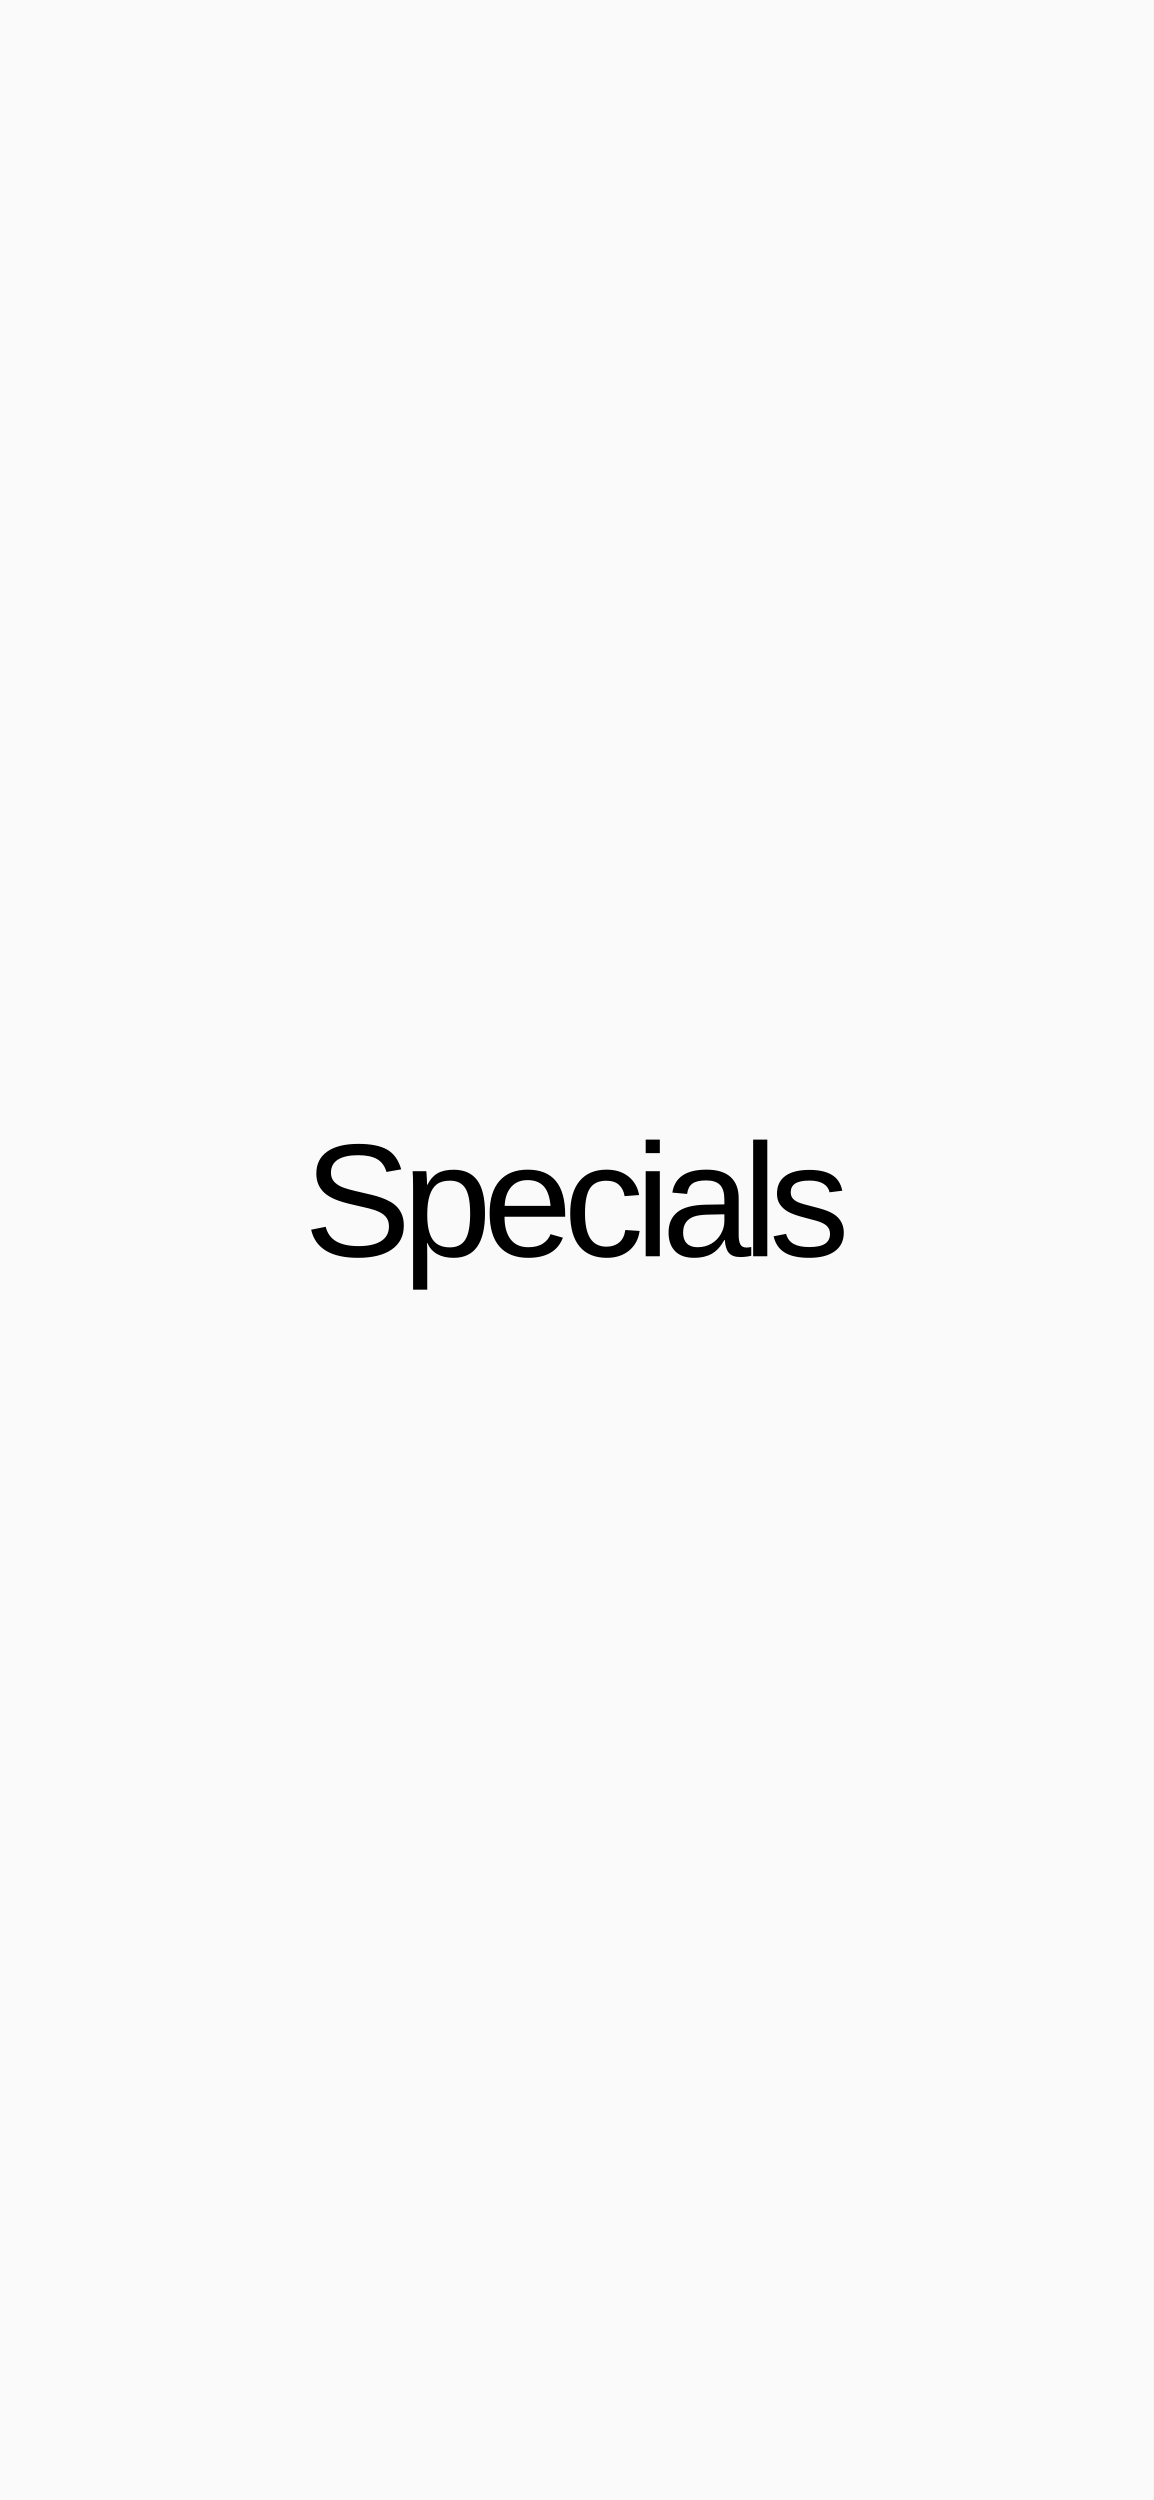
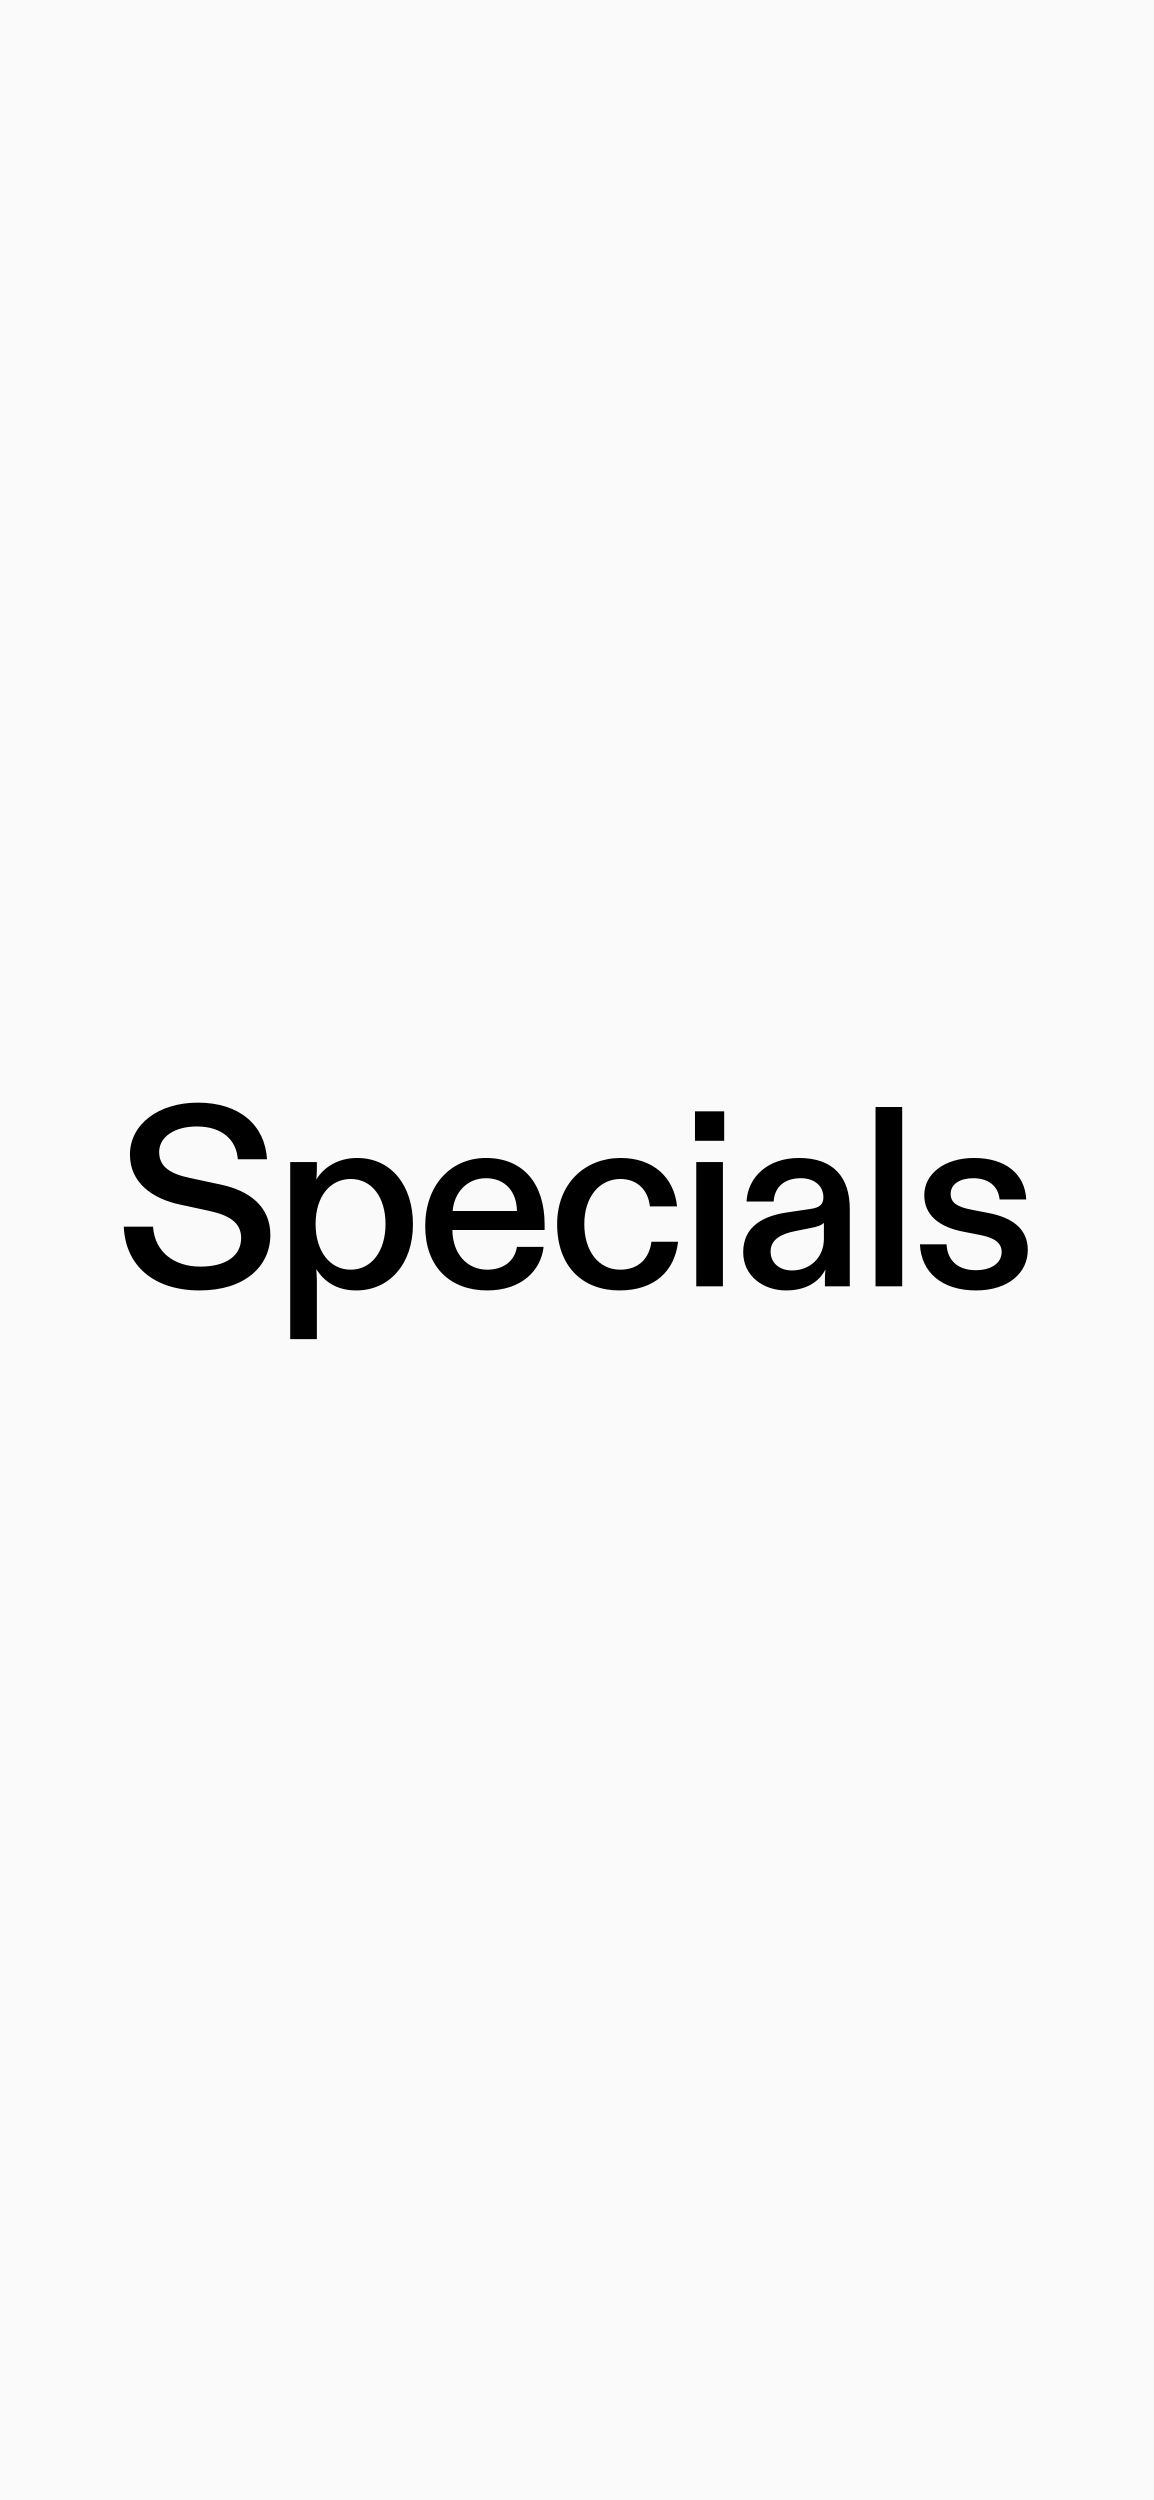
- <svg xmlns="http://www.w3.org/2000/svg" width="1290" height="2796" viewBox="0 0 1290 2796">
-   <rect width="1290" height="2796" fill="#fafafa" />
-   <text x="645" y="1405" fill="#000" font-family="ABC Diatype Cyrillic Trial, Helvetica Neue, Arial, sans-serif" font-size="180" font-weight="500" letter-spacing="-10" text-anchor="middle">Specials</text>
+ <svg xmlns="http://www.w3.org/2000/svg" width="1290" height="2796" viewBox="0 0 1290 2796" fill="none">
+   <g clip-path="url(#clip0_10441_174)">
+     <path d="M1290 0H0V2796H1290V0Z" fill="#FAFAFA" />
+     <path d="M223.272 1443.23C171.981 1443.23 140.175 1415.43 138.456 1371.88H171.122C173.127 1400.53 194.905 1416.58 224.132 1416.58C251.926 1416.58 269.692 1405.12 269.692 1384.48C269.692 1367.29 256.224 1358.98 233.301 1354.11L201.495 1347.23C170.262 1340.64 145.333 1322.59 145.333 1291.36C145.333 1257.26 177.426 1233.19 221.266 1233.19C267.973 1233.19 296.34 1258.41 298.633 1296.52H265.967C264.534 1275.31 248.774 1259.84 220.12 1259.84C195.764 1259.84 177.999 1271.01 177.999 1288.49C177.999 1304.83 190.32 1312.85 212.384 1317.43L247.055 1324.88C278.288 1331.47 302.358 1348.95 302.358 1381.05C302.358 1416.29 273.704 1443.23 223.272 1443.23ZM324.58 1497.67V1299.67H354.381V1307.69C354.381 1311.42 354.094 1314.85 353.808 1319.15C362.117 1305.4 378.164 1295.08 399.368 1295.08C437.764 1295.08 461.834 1326.03 461.834 1369.3C461.834 1414 435.185 1443.23 398.508 1443.23C376.731 1443.23 362.69 1433.48 353.808 1419.44L354.381 1431.76V1497.67H324.58ZM392.204 1420.02C415.701 1420.02 431.174 1399.1 431.174 1369.01C431.174 1339.5 416.274 1318.58 392.204 1318.58C369.281 1318.58 352.948 1338.06 352.948 1369.01C352.948 1399.38 368.994 1420.02 392.204 1420.02ZM544.906 1443.23C503.358 1443.23 475.563 1416.86 475.563 1371.3C475.563 1325.46 504.217 1295.08 543.474 1295.08C585.595 1295.08 609.092 1324.31 609.092 1369.3V1375.6H505.937C506.223 1402.54 522.556 1420.02 544.906 1420.02C560.953 1420.02 575.28 1412.28 578.145 1394.51H607.945C605.08 1420.88 583.303 1443.23 544.906 1443.23ZM578.145 1354.4C577.859 1332.62 564.964 1317.72 543.474 1317.72C522.269 1317.72 507.942 1333.77 506.223 1354.4H578.145ZM692.739 1443.23C651.764 1443.23 623.11 1416.58 623.11 1369.01C623.11 1323.74 654.056 1295.08 694.172 1295.08C730.849 1295.08 754.059 1317.15 757.211 1349.24H726.838C725.119 1332.33 713.943 1318.58 693.885 1318.58C670.389 1318.58 653.483 1338.64 653.483 1369.01C653.483 1399.38 669.529 1420.02 693.599 1420.02C714.516 1420.02 726.265 1407.12 728.557 1388.78H758.357C754.632 1421.45 732.282 1443.23 692.739 1443.23ZM778.693 1438.64V1299.67H808.493V1438.64H778.693ZM777.26 1275.88V1242.93H809.926V1275.88H777.26ZM879.043 1443.23C853.827 1443.23 831.19 1427.18 831.19 1400.53C831.19 1371.3 854.114 1359.56 881.335 1355.83L906.264 1352.11C917.153 1350.67 920.878 1346.66 920.878 1338.92C920.878 1326.6 911.136 1317.72 895.662 1317.72C876.751 1317.72 866.148 1328.04 865.289 1343.8H834.915C836.348 1316.86 858.125 1295.08 893.656 1295.08C932.053 1295.08 950.392 1316.57 950.392 1352.11V1438.64H922.597V1432.34C922.597 1428.04 922.597 1424.31 923.17 1419.73C916.007 1433.77 901.393 1443.23 879.043 1443.23ZM885.633 1420.88C905.978 1420.88 921.451 1406.55 921.451 1385.34V1367.58C919.159 1370.16 914.001 1372.16 905.691 1373.6L889.931 1376.75C873.599 1379.9 861.85 1386.2 861.85 1399.67C861.85 1413.14 872.452 1420.88 885.633 1420.88ZM979.205 1438.64V1238.06H1009.01V1438.64H979.205ZM1091.59 1443.23C1053.19 1443.23 1030.27 1422.88 1028.84 1391.65H1058.64C1059.5 1409.41 1070.96 1420.59 1091.3 1420.59C1108.78 1420.59 1120.24 1412.57 1120.24 1400.24C1120.24 1390.22 1112.51 1384.48 1096.75 1381.33L1077.84 1377.61C1050.33 1372.45 1033.71 1358.98 1033.71 1336.63C1033.71 1312.85 1056.34 1295.08 1089.3 1295.08C1124.54 1295.08 1146.32 1312.85 1147.75 1341.5H1117.95C1116.52 1326.6 1105.63 1317.72 1088.44 1317.72C1073.54 1317.72 1063.22 1324.31 1063.22 1335.2C1063.22 1344.94 1070.1 1349.81 1086.72 1352.96L1105.92 1356.69C1131.99 1361.85 1149.47 1374.17 1149.47 1397.95C1149.47 1423.74 1127.41 1443.23 1091.59 1443.23Z" fill="black" />
+   </g>
+   <defs>
+     <clipPath id="clip0_10441_174">
+       <rect width="1290" height="2796" fill="white" />
+     </clipPath>
+   </defs>
</svg>
